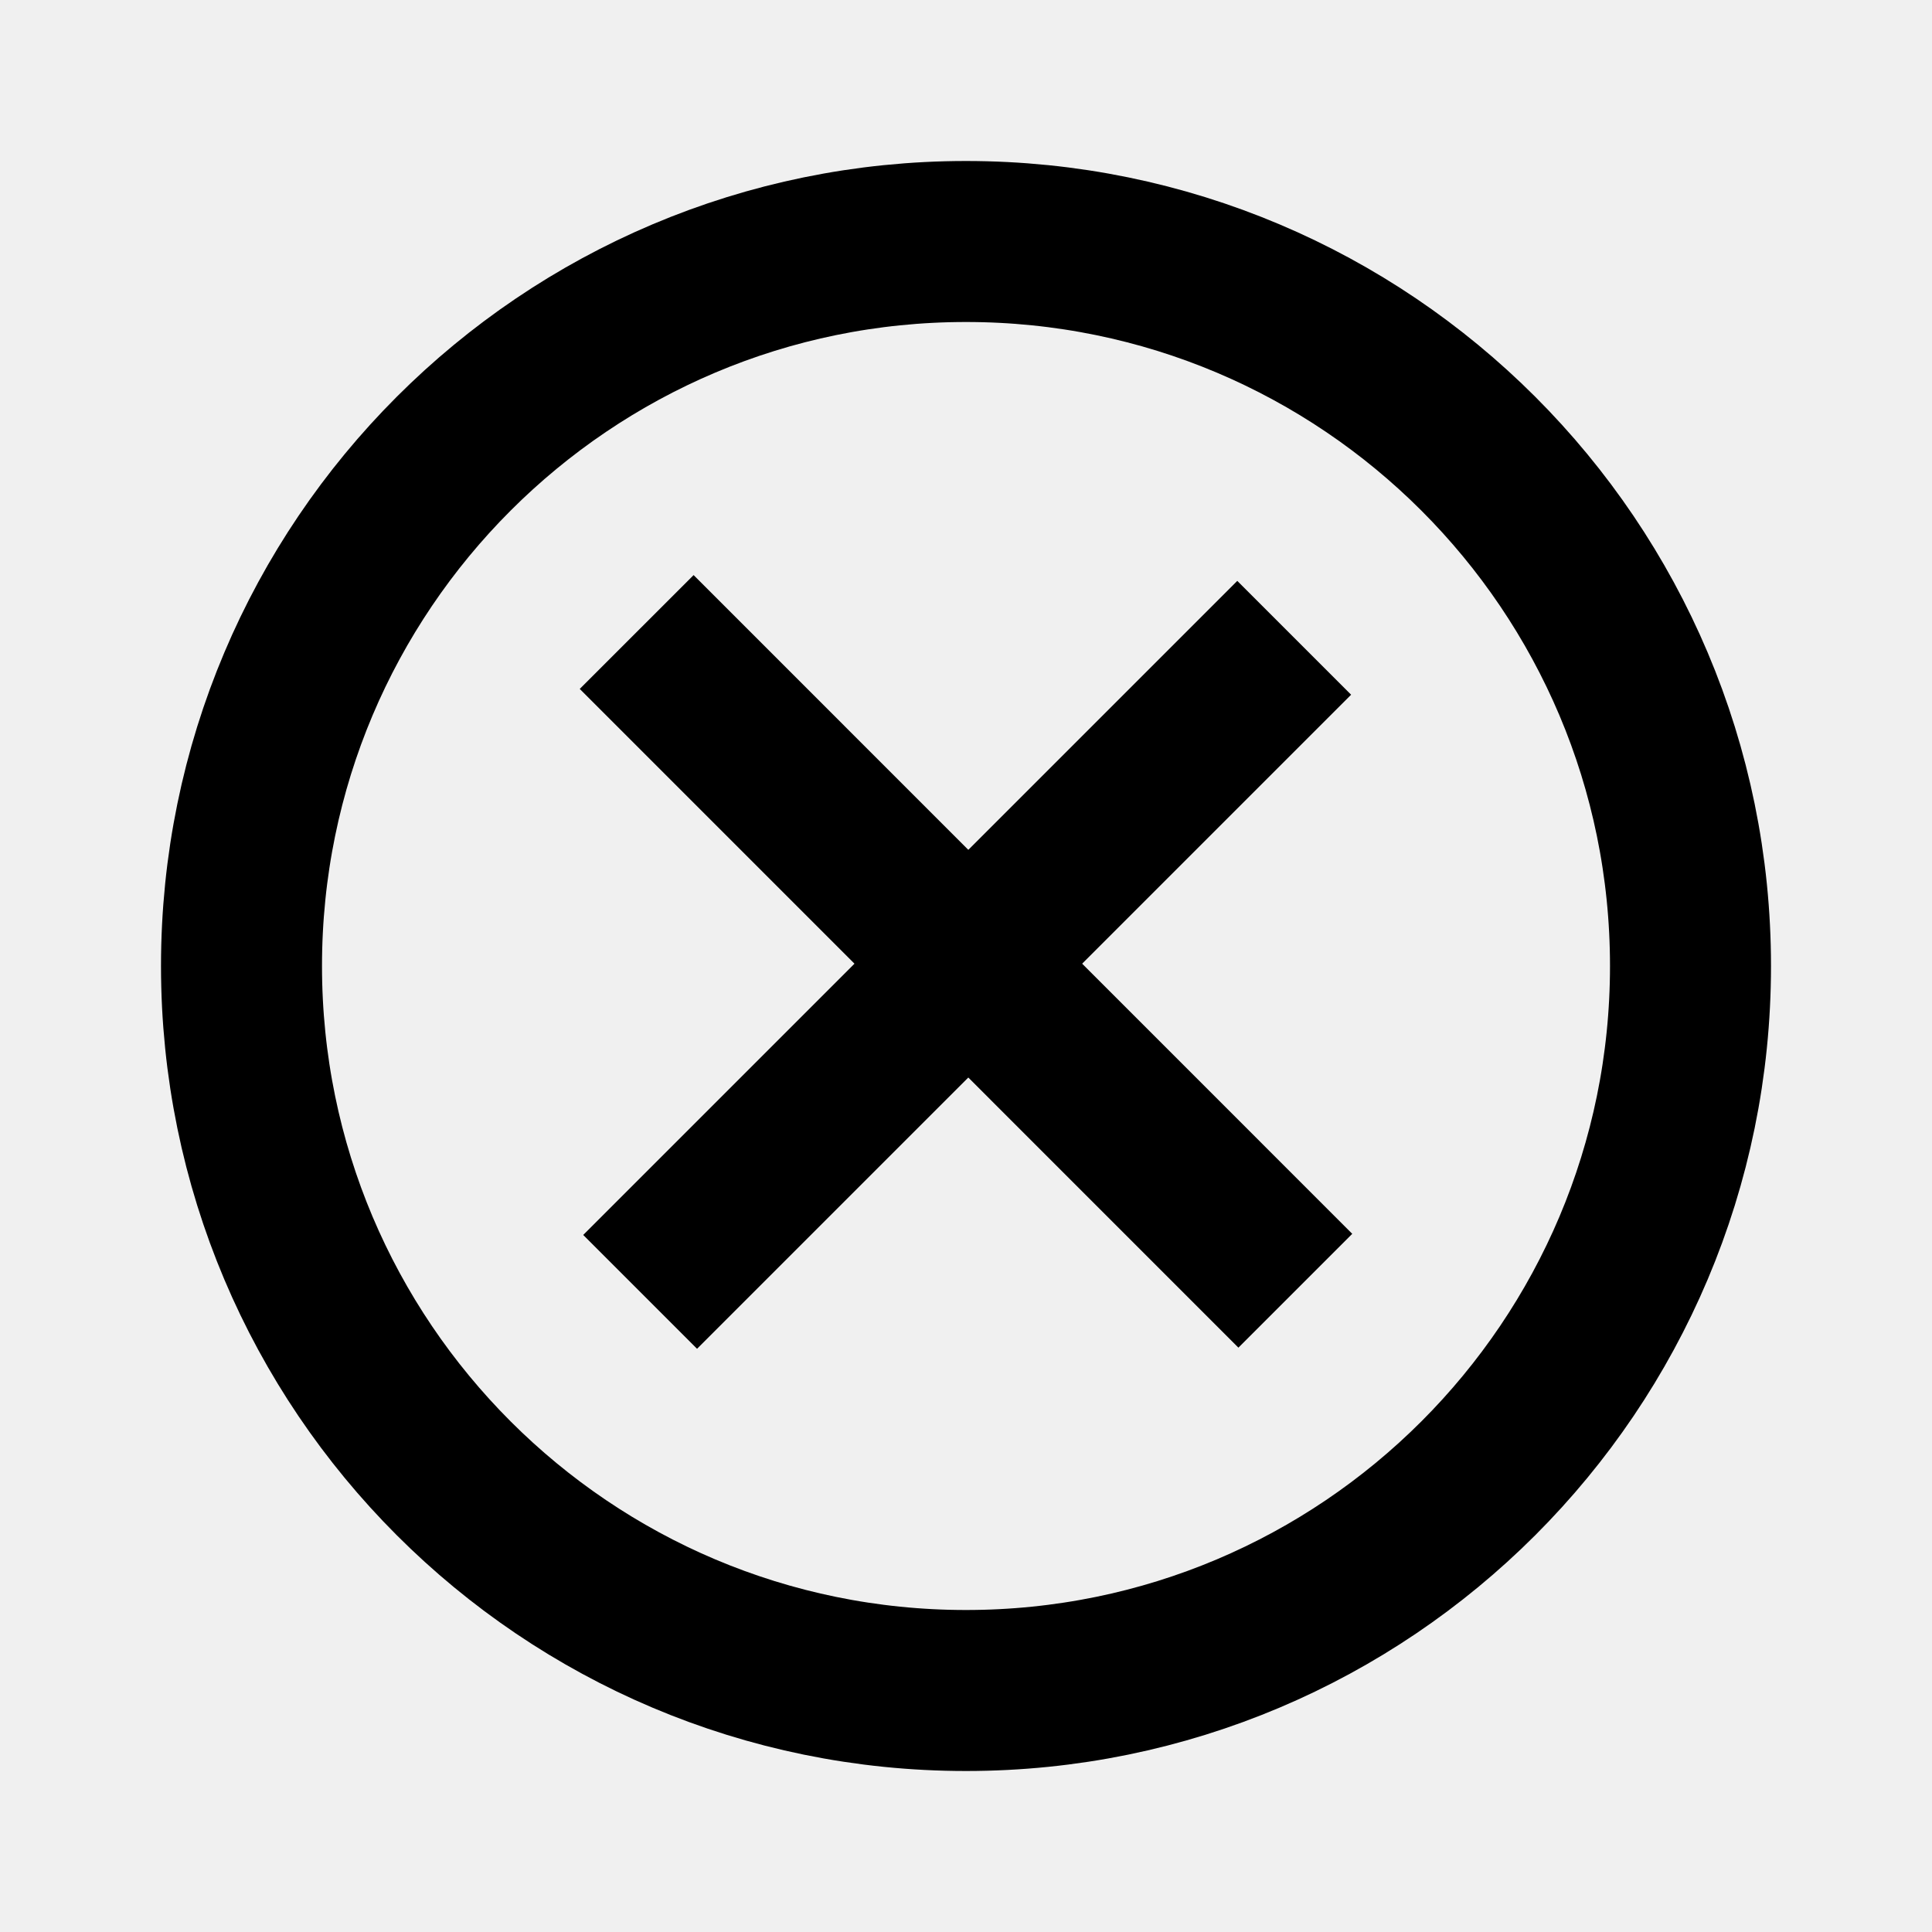
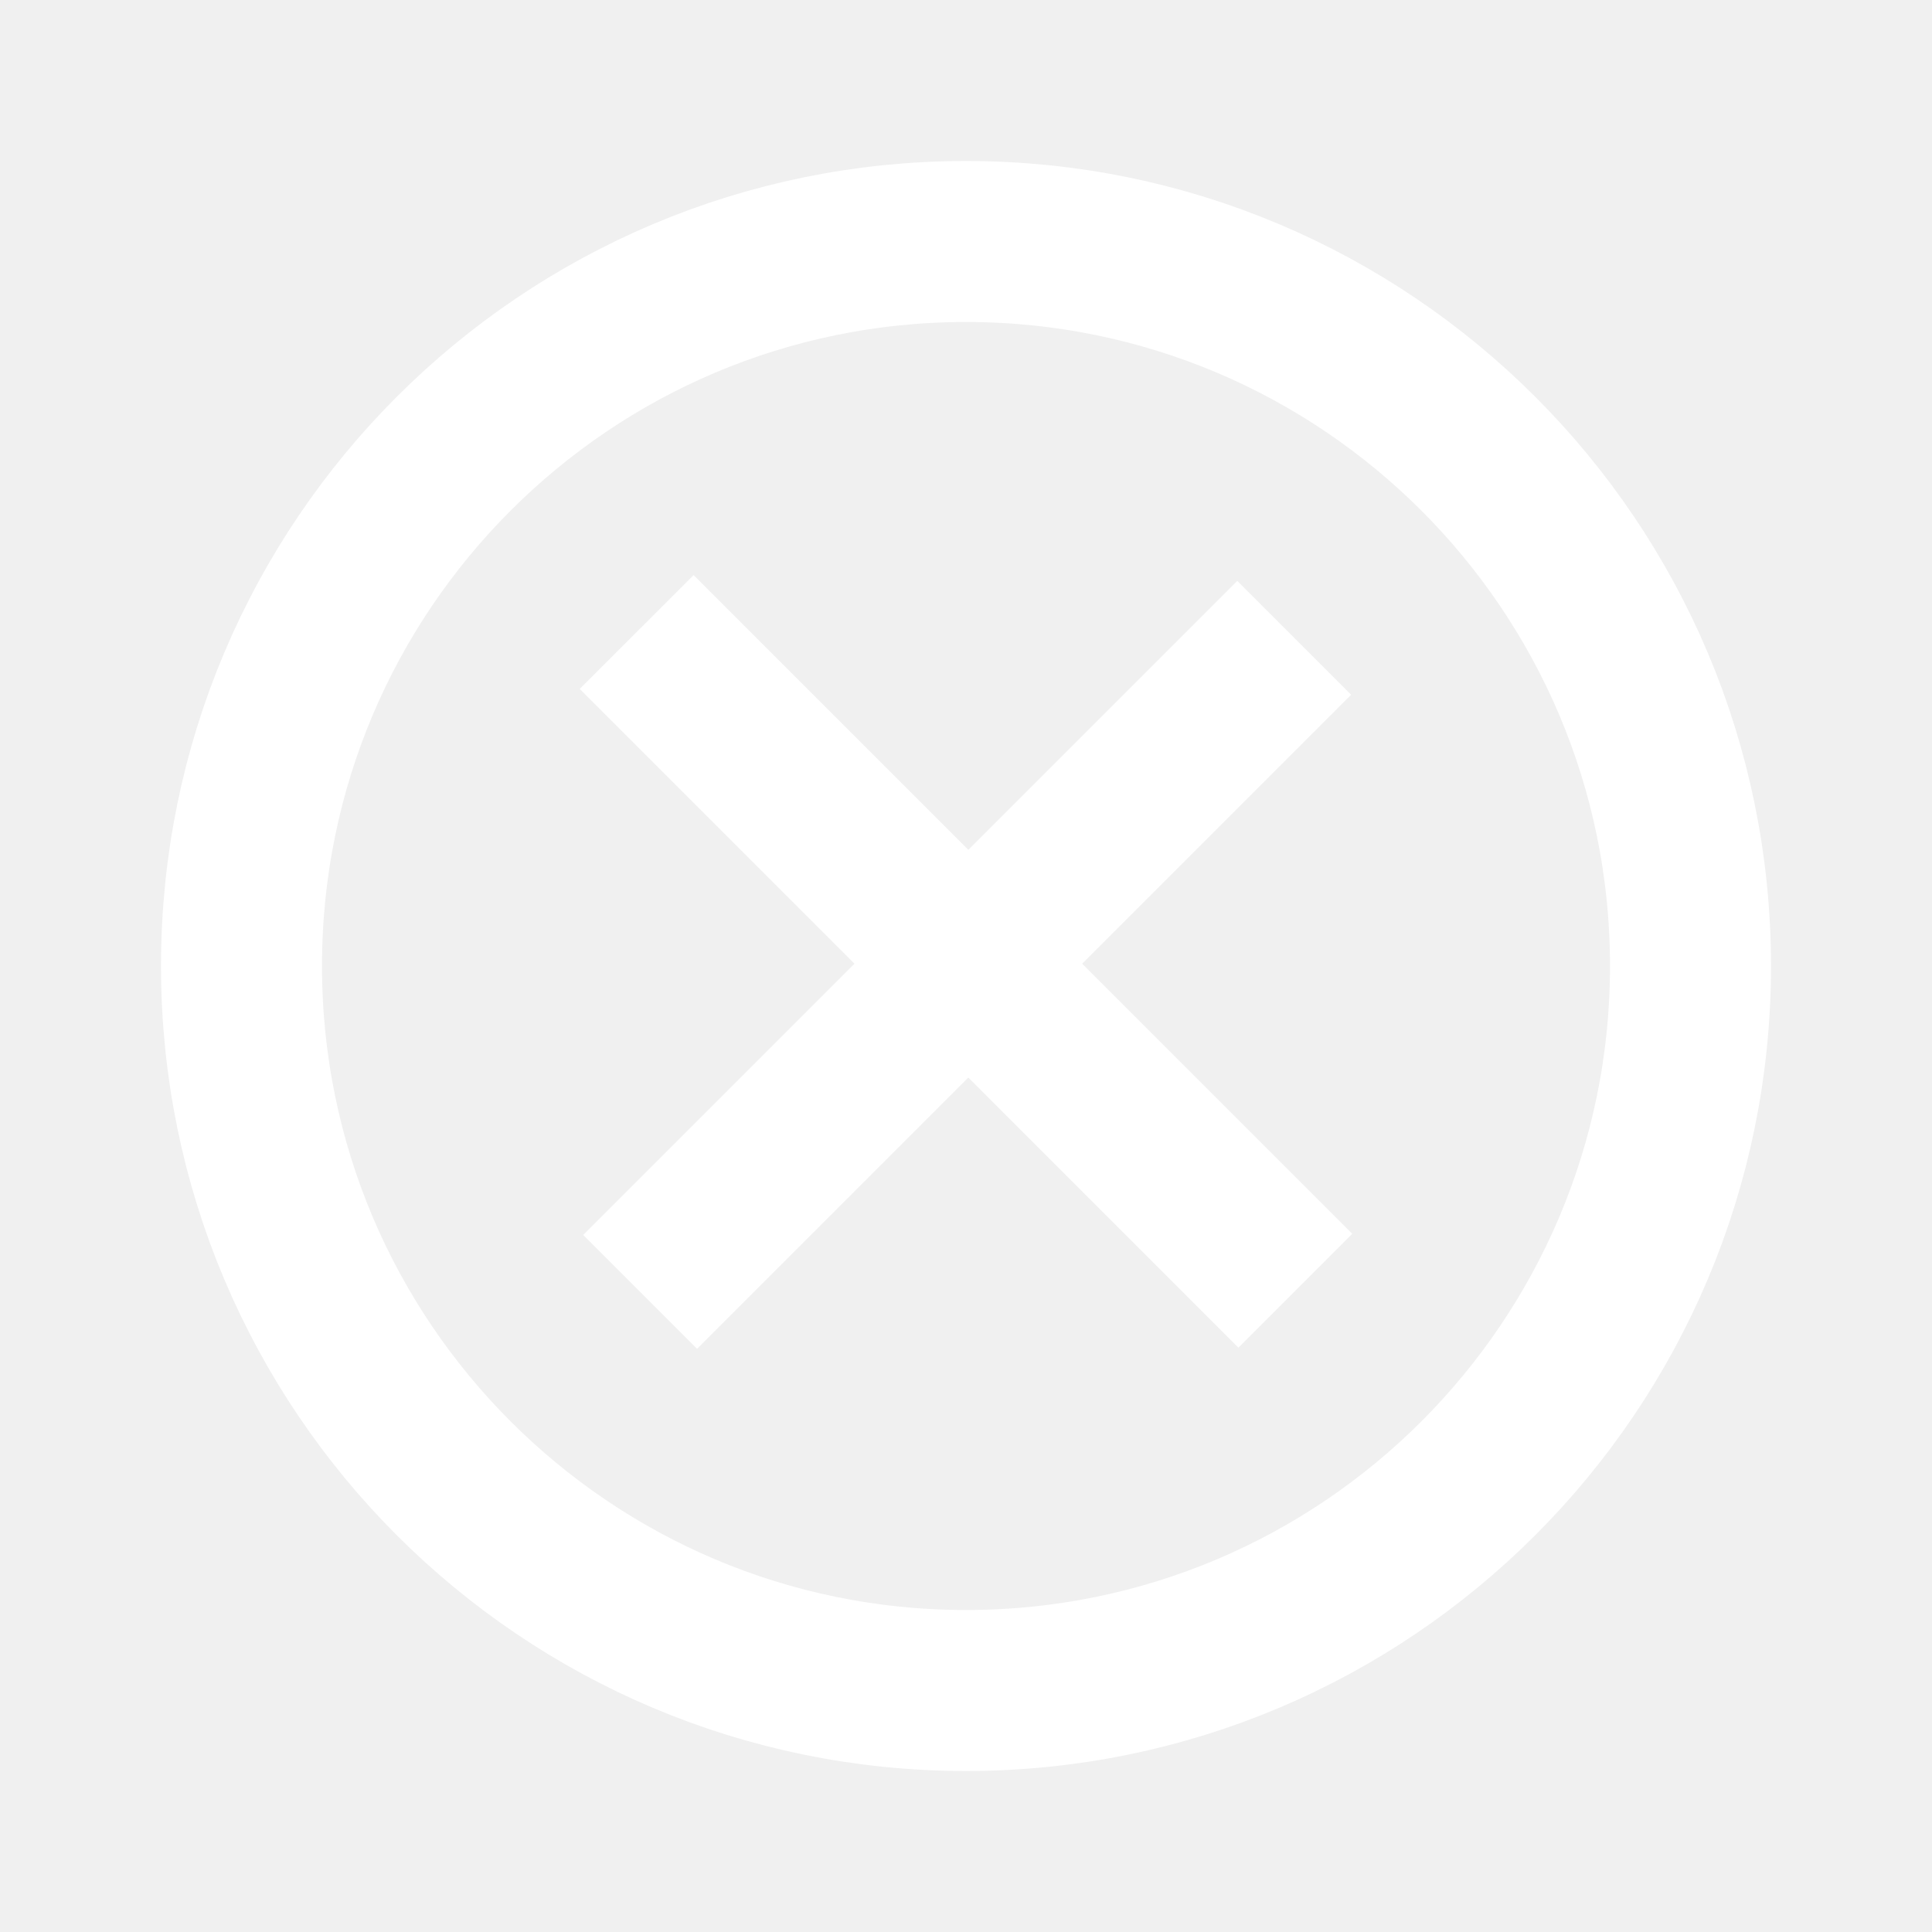
<svg xmlns="http://www.w3.org/2000/svg" width="800px" height="800px" viewBox="0 0 24 24" fill="none">
-   <path d="M7.952 16.048L16.077 7.923" stroke="#000000" stroke-width="2" />
-   <path d="M16.091 16.034L7.909 7.851" stroke="#000000" stroke-width="2" />
-   <path d="M12 21C16.971 21 21 16.971 21 12C21 7.029 16.971 3 12 3C7.029 3 3 7.029 3 12C3 16.971 7.029 21 12 21Z" stroke="#000000" stroke-width="2" />
+   <path d="M7.952 16.048L16.077 7.923" stroke="#ffffff" stroke-width="2" />
+   <path d="M16.091 16.034L7.909 7.851" stroke="#ffffff" stroke-width="2" />
+   <path d="M12 21C16.971 21 21 16.971 21 12C21 7.029 16.971 3 12 3C7.029 3 3 7.029 3 12C3 16.971 7.029 21 12 21Z" stroke="#ffffff" stroke-width="2" />
</svg>
